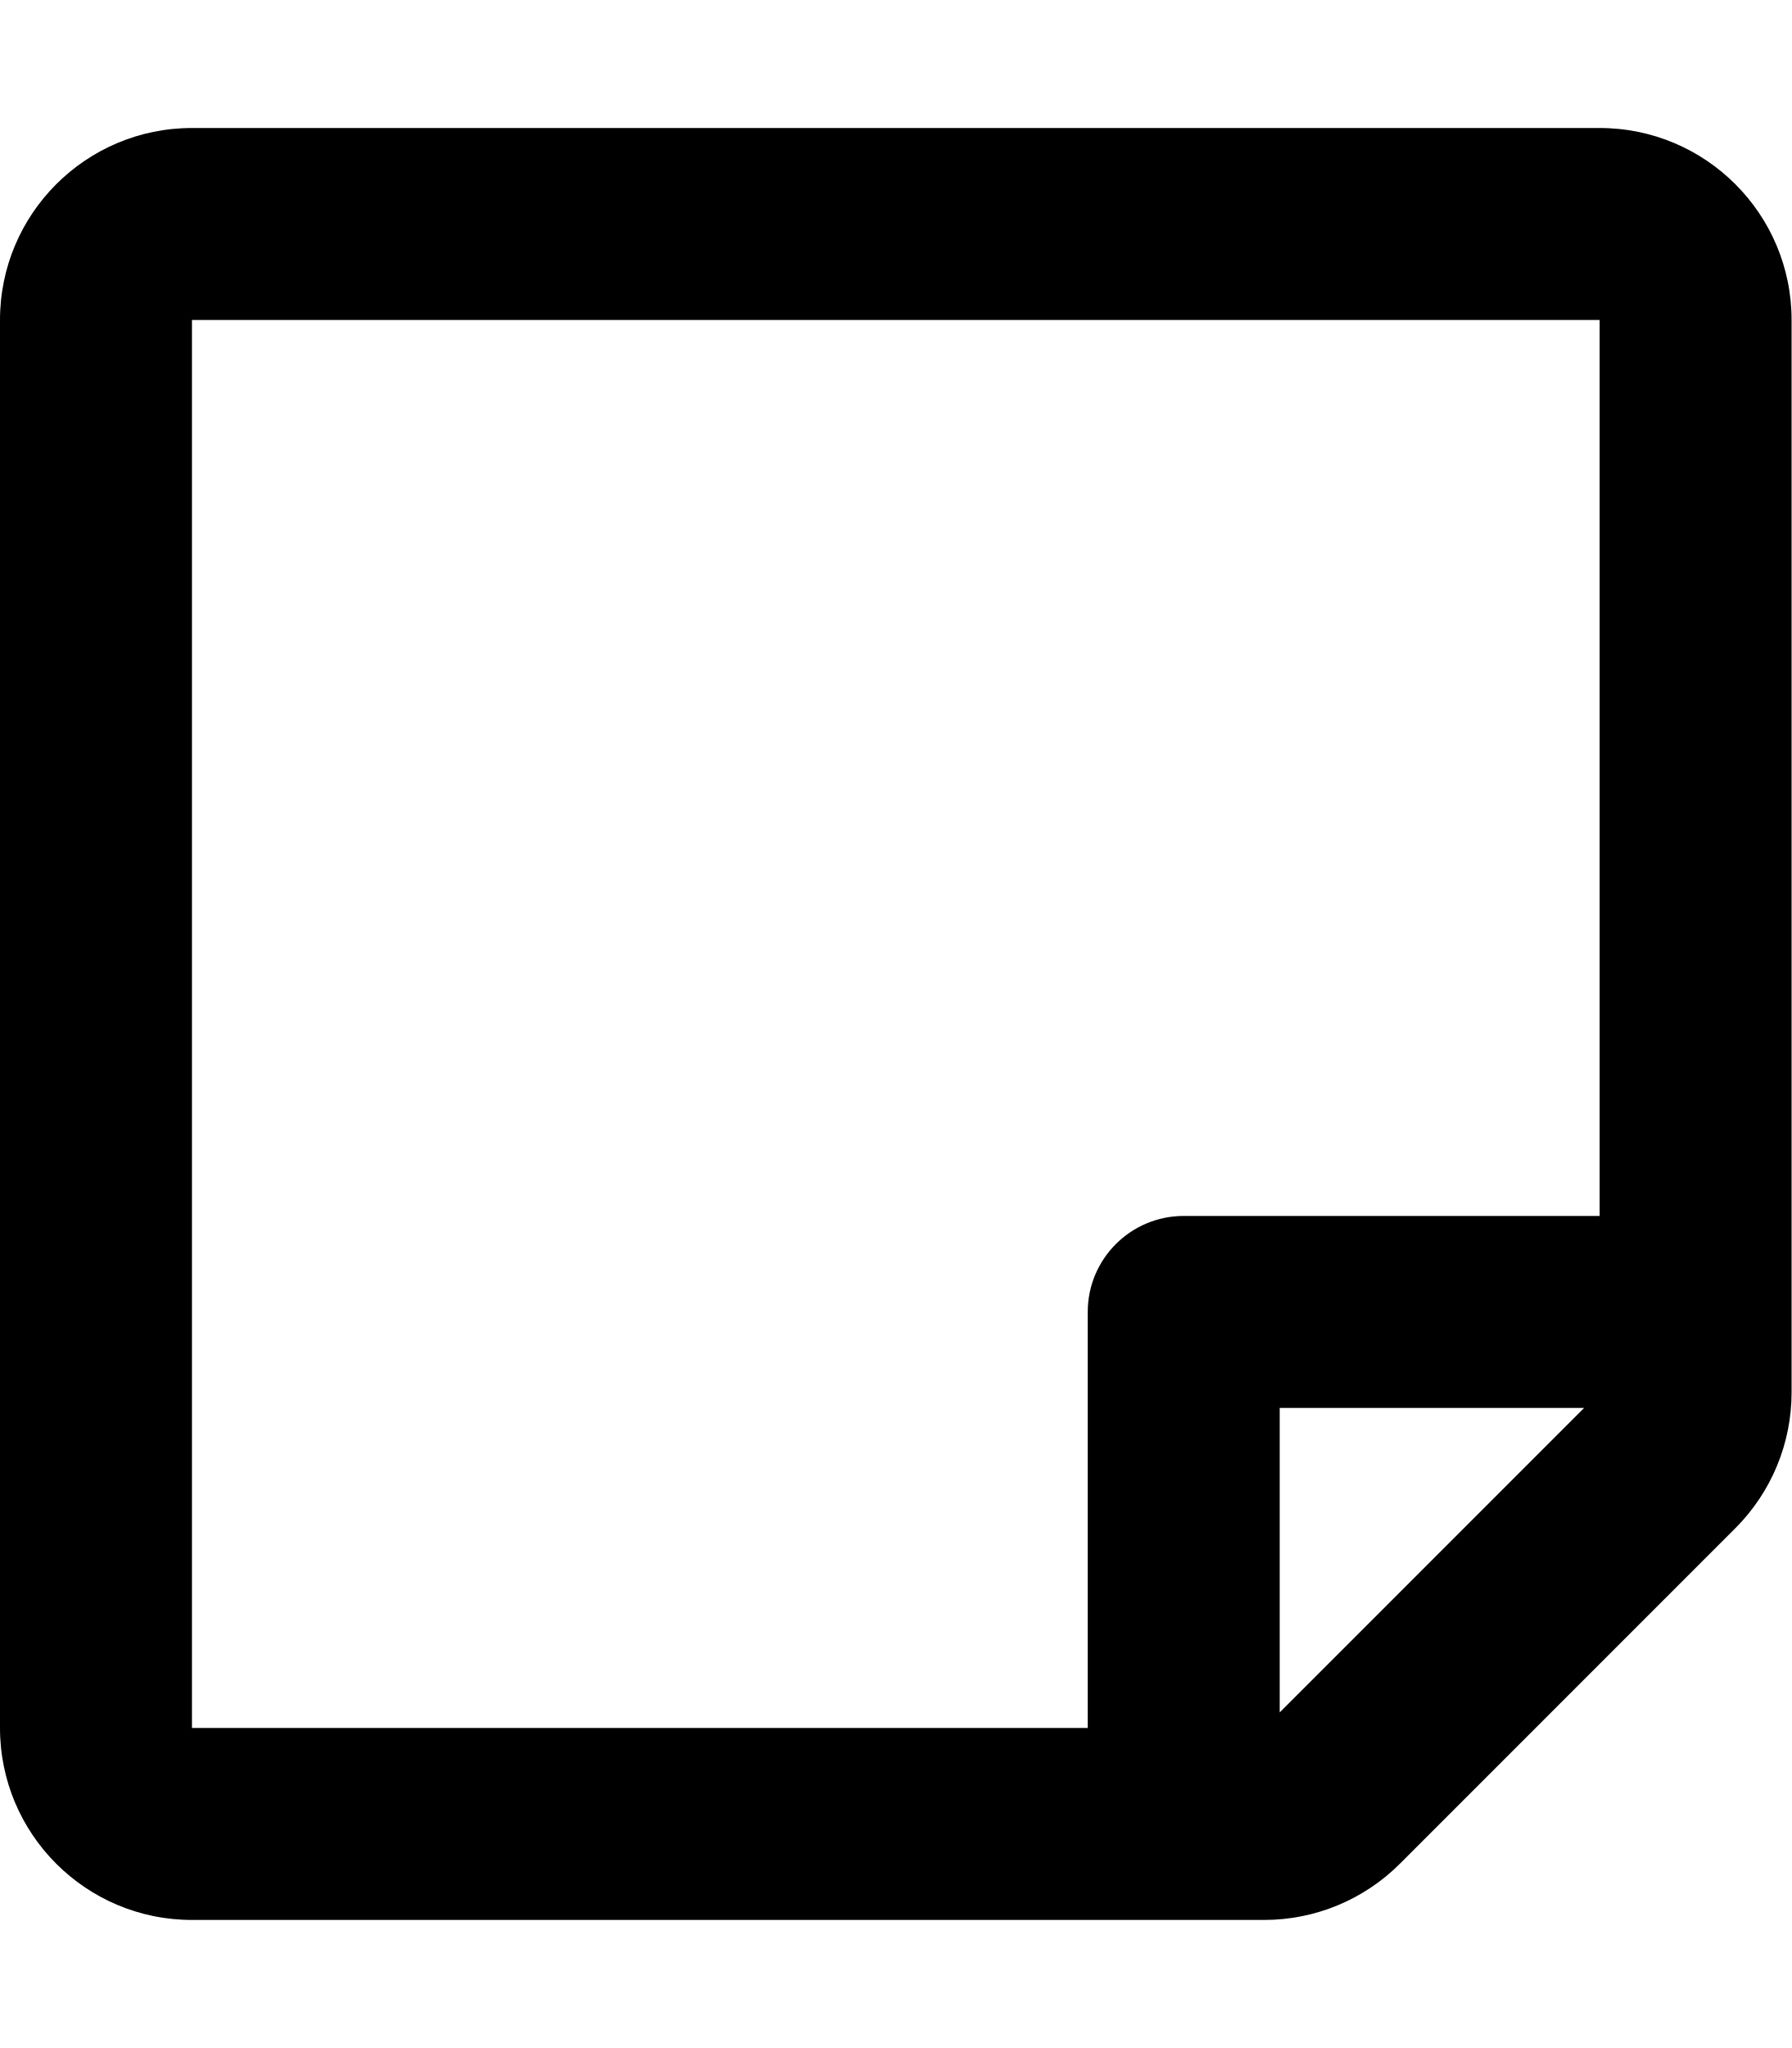
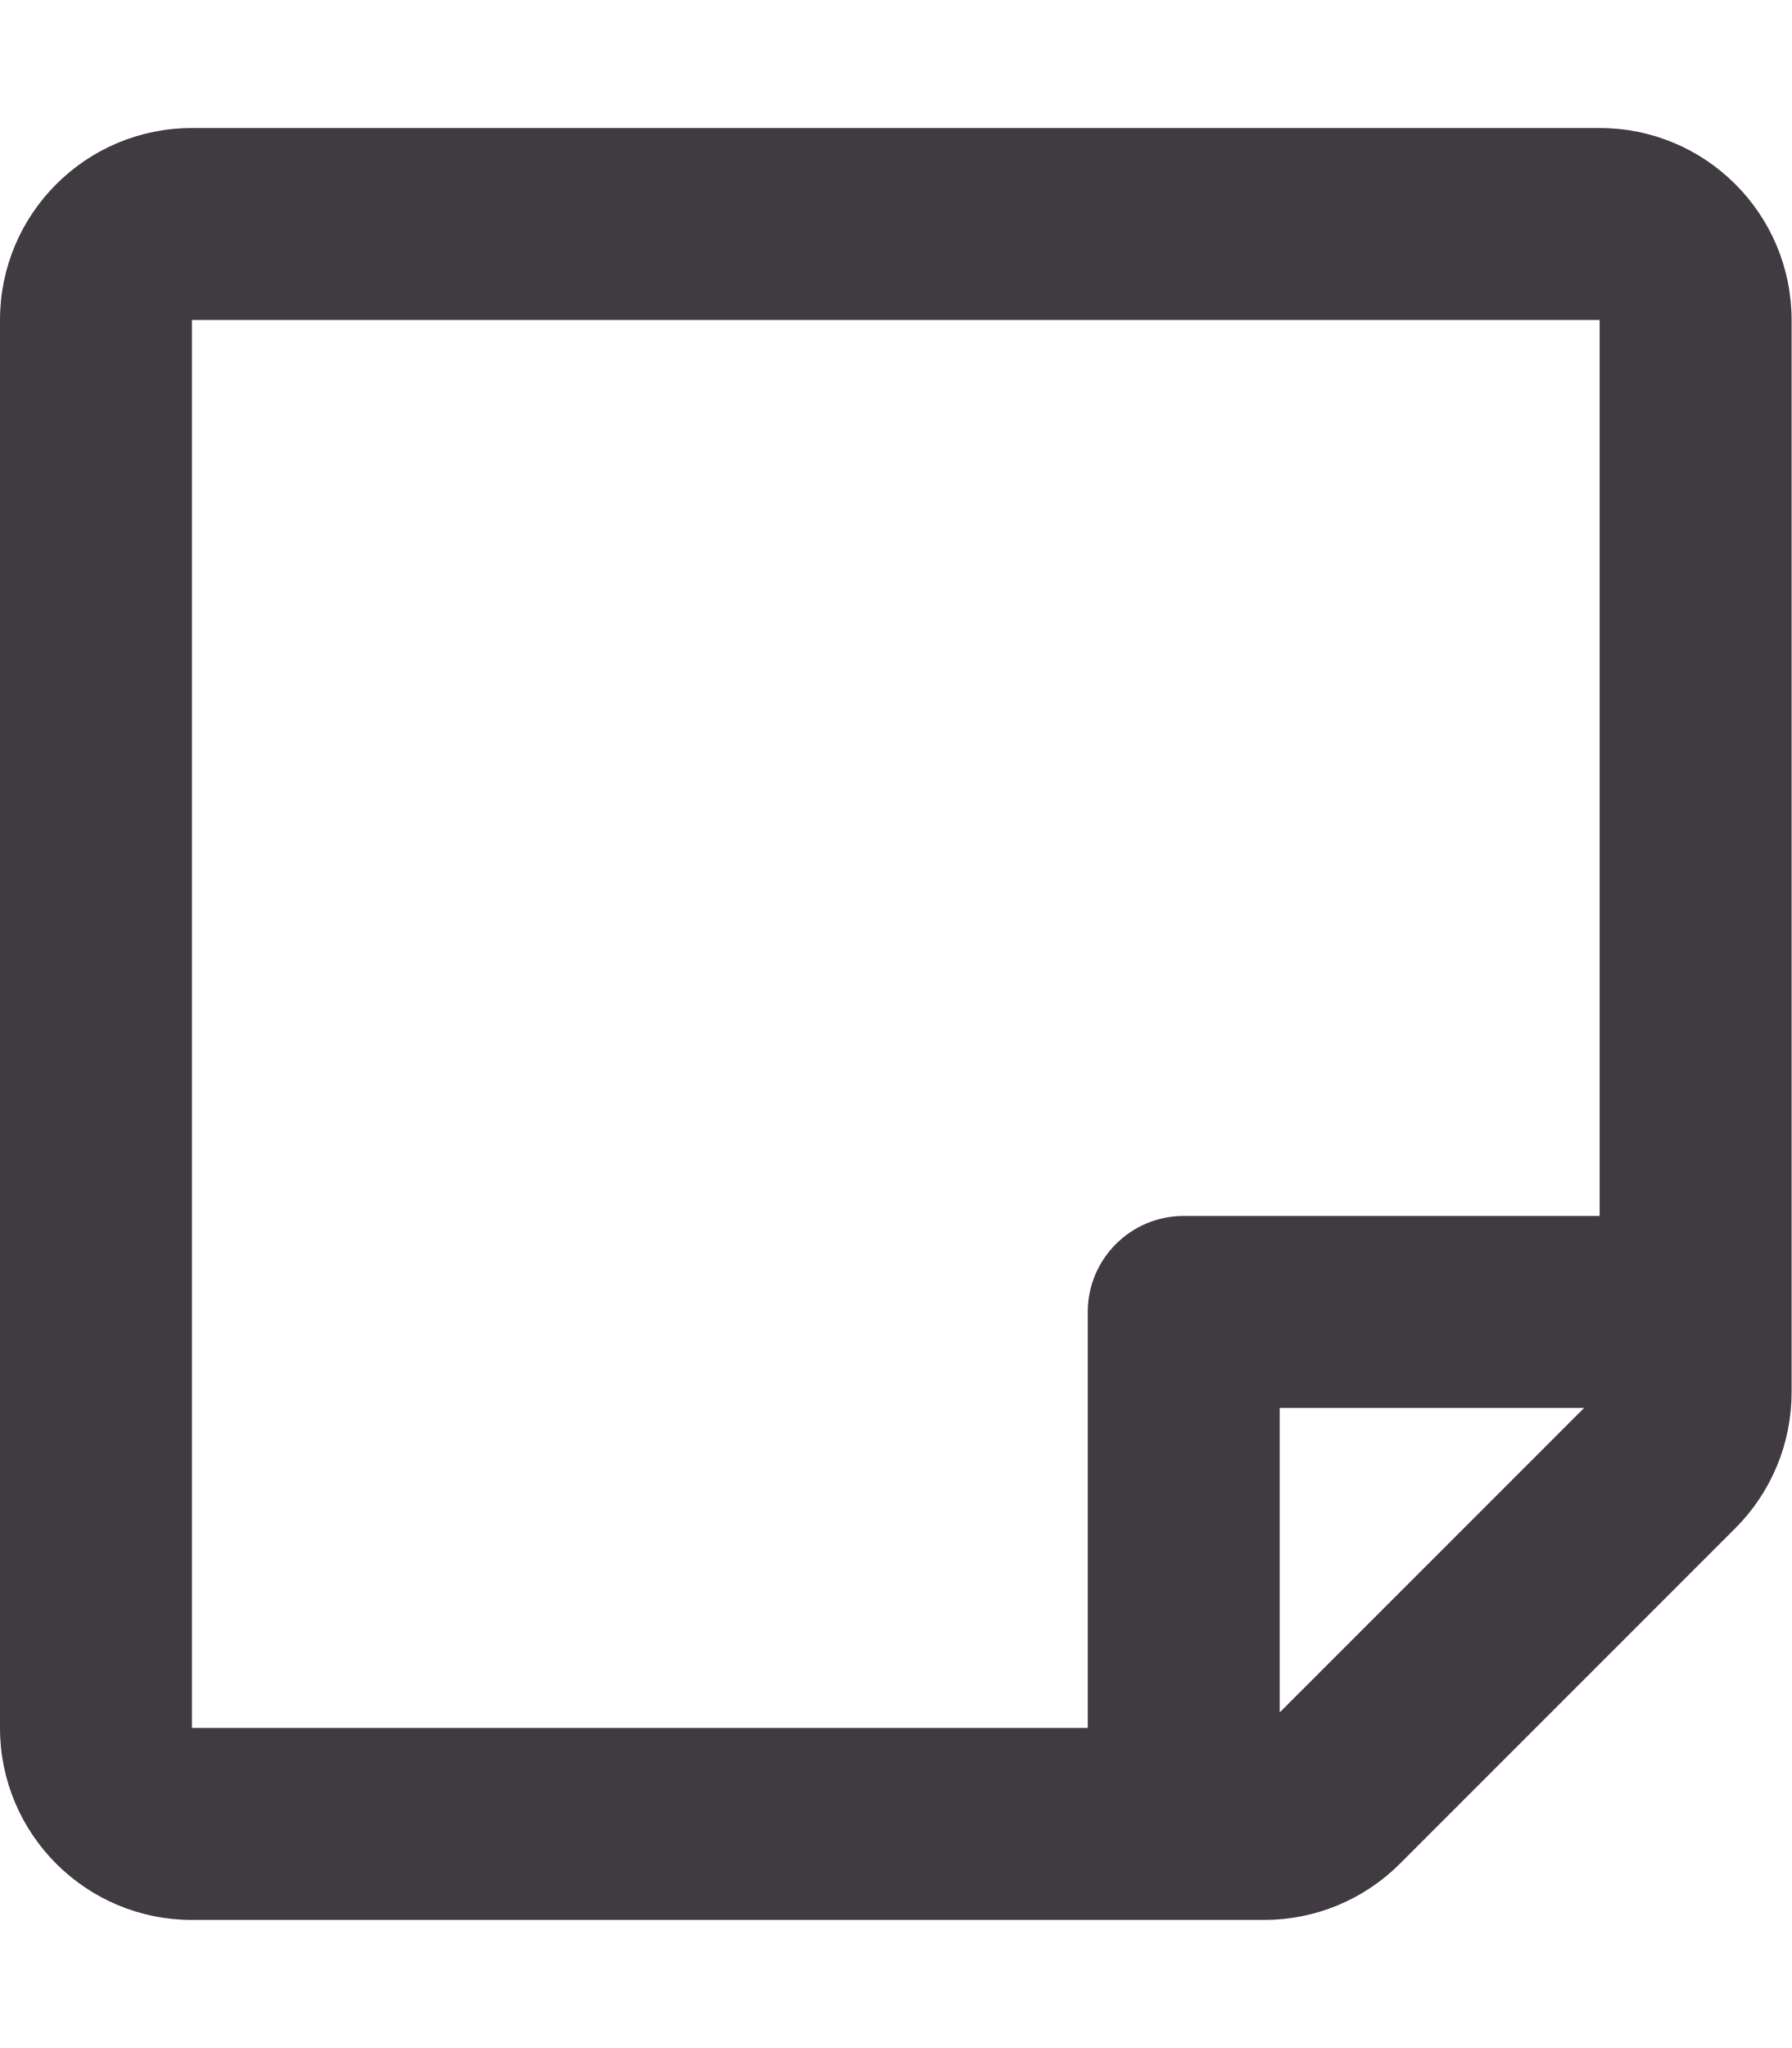
<svg xmlns="http://www.w3.org/2000/svg" viewBox="0 0 448 512">
-   <path d="M448 348.106V80c0-26.51-21.49-48-48-48H48C21.49 32 0 53.49 0 80v351.988c0 26.51 21.49 48 48 48h268.118a48 48 0 0 0 33.941-14.059l83.882-83.882A48 48 0 0 0 448 348.106zm-128 80v-76.118h76.118L320 428.106zM400 80v223.988H296c-13.255 0-24 10.745-24 24v104H48V80h352z" />
+   <path fill="#403B41" d="M448 348.106V80c0-26.51-21.49-48-48-48H48C21.49 32 0 53.49 0 80v351.988c0 26.51 21.49 48 48 48h268.118a48 48 0 0 0 33.941-14.059l83.882-83.882A48 48 0 0 0 448 348.106zm-128 80v-76.118h76.118L320 428.106zM400 80v223.988H296c-13.255 0-24 10.745-24 24v104H48V80h352z" />
</svg>
